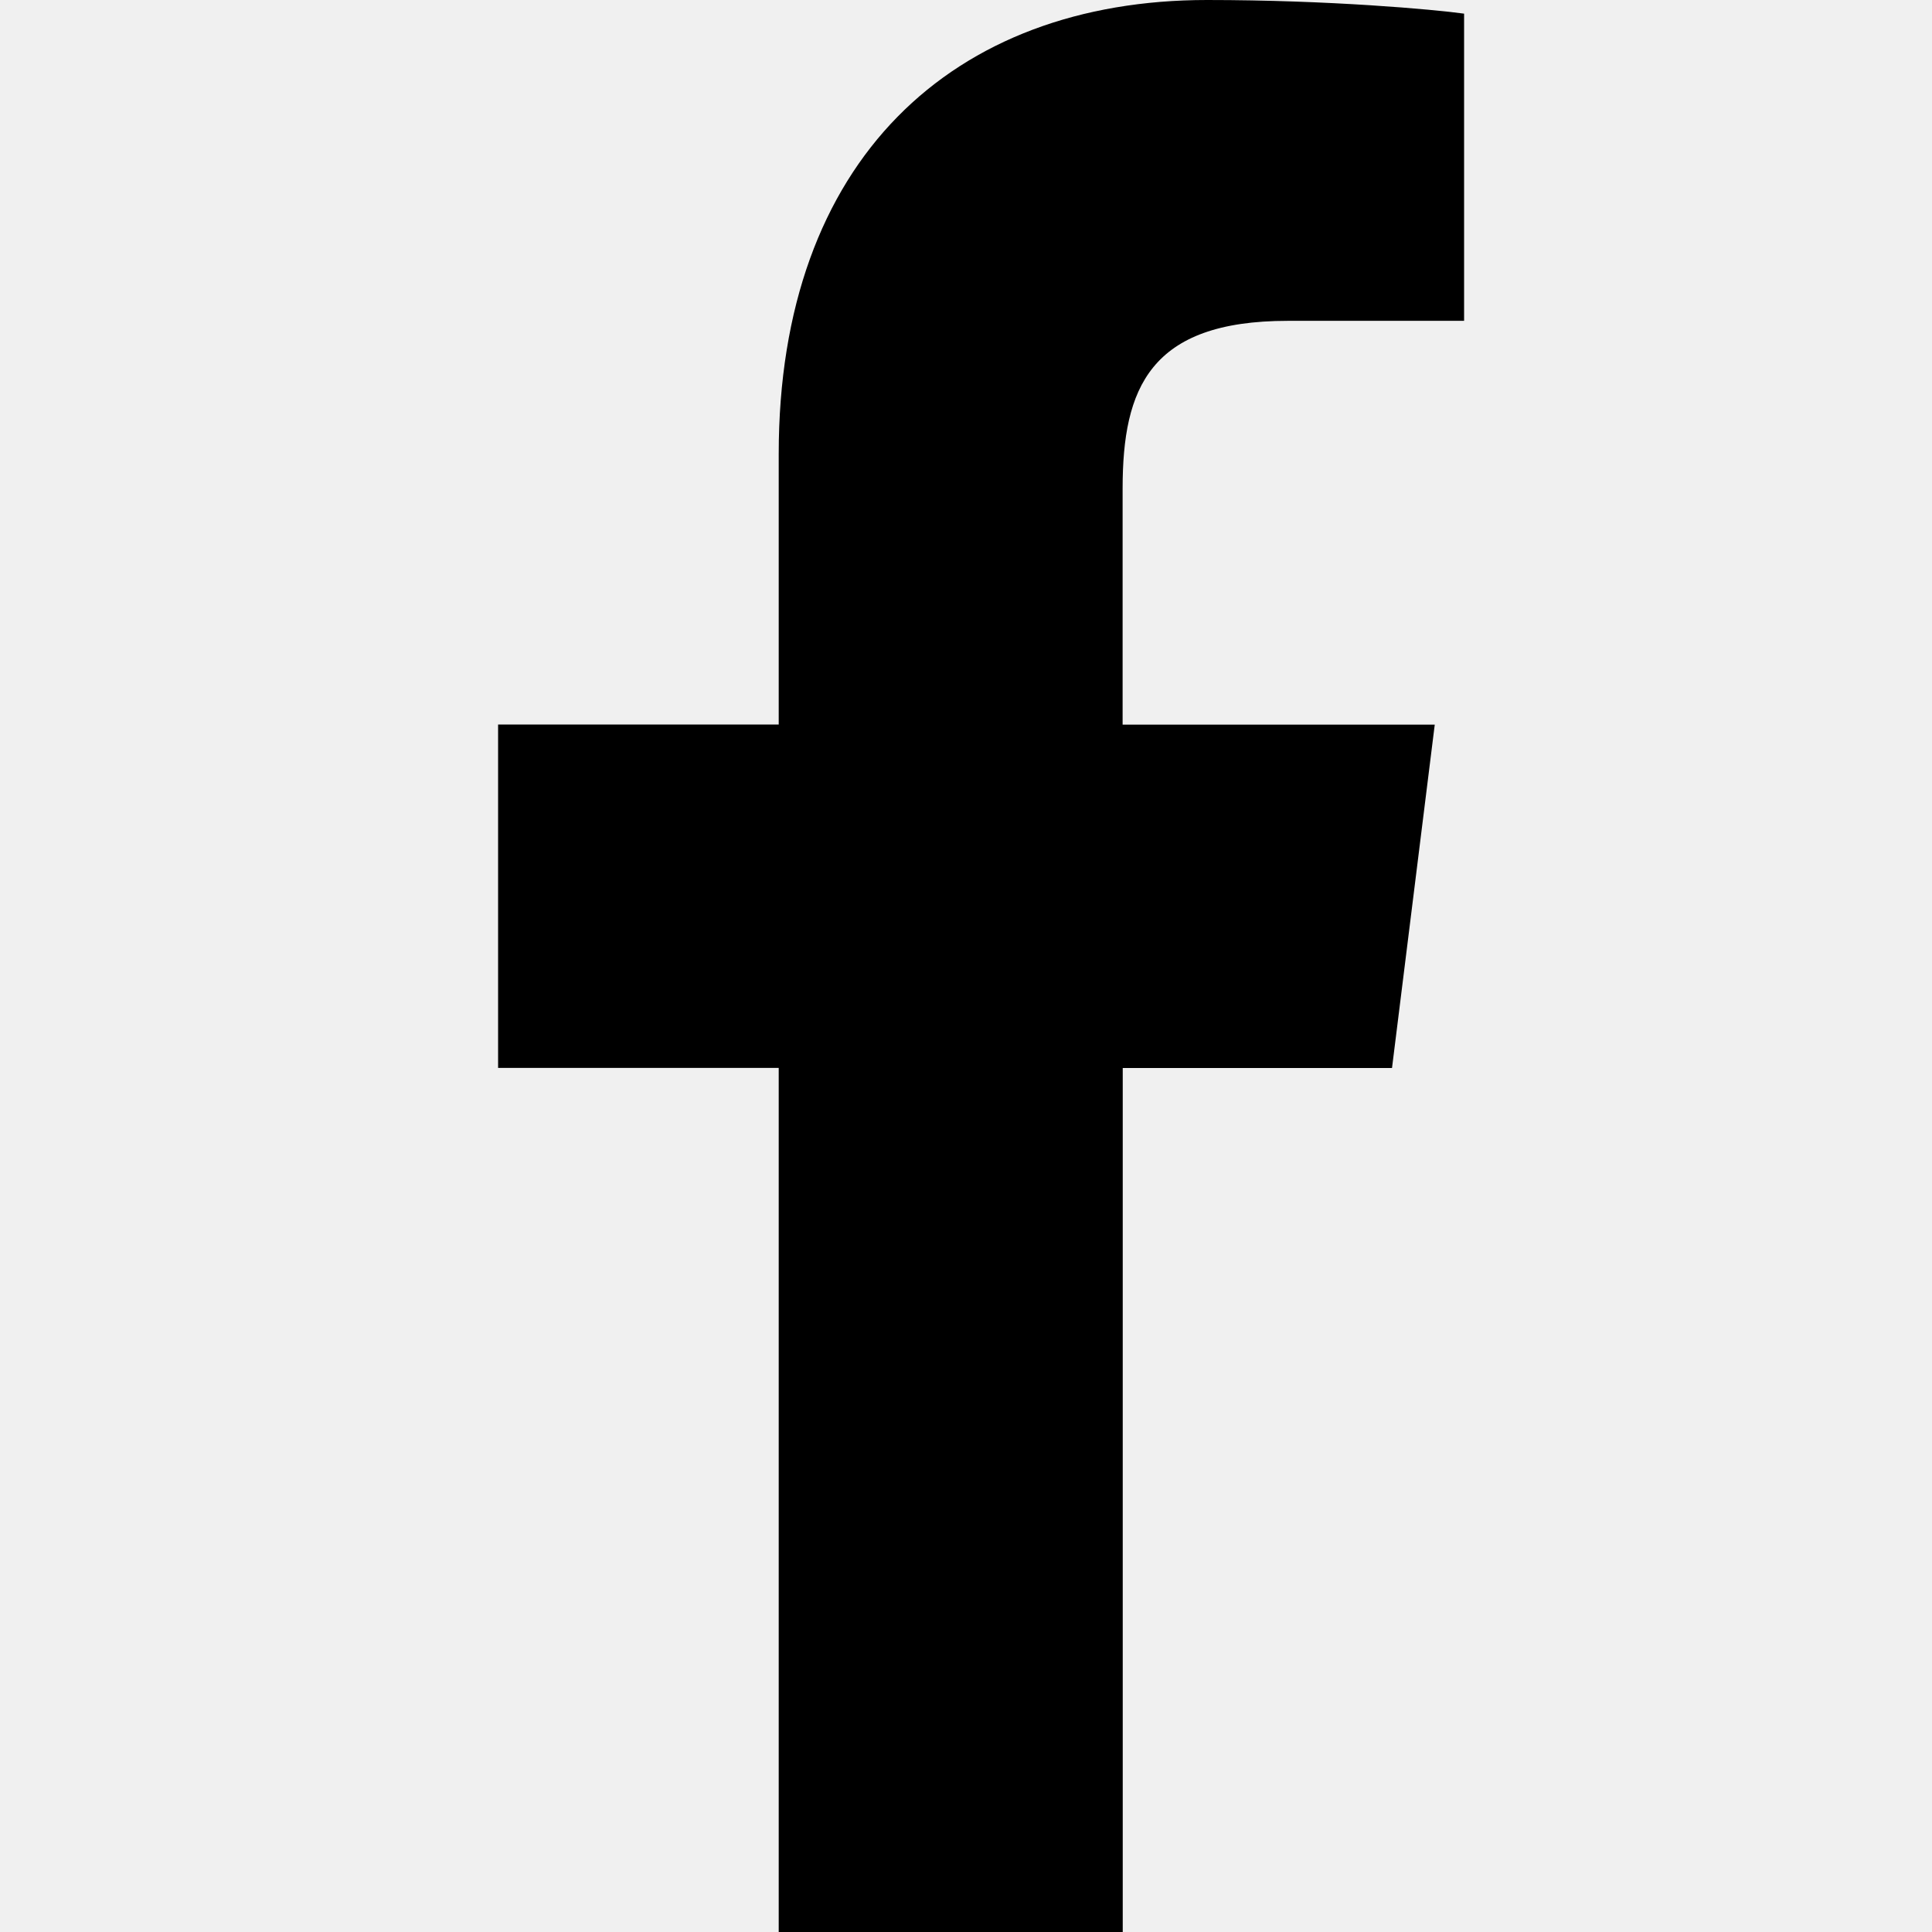
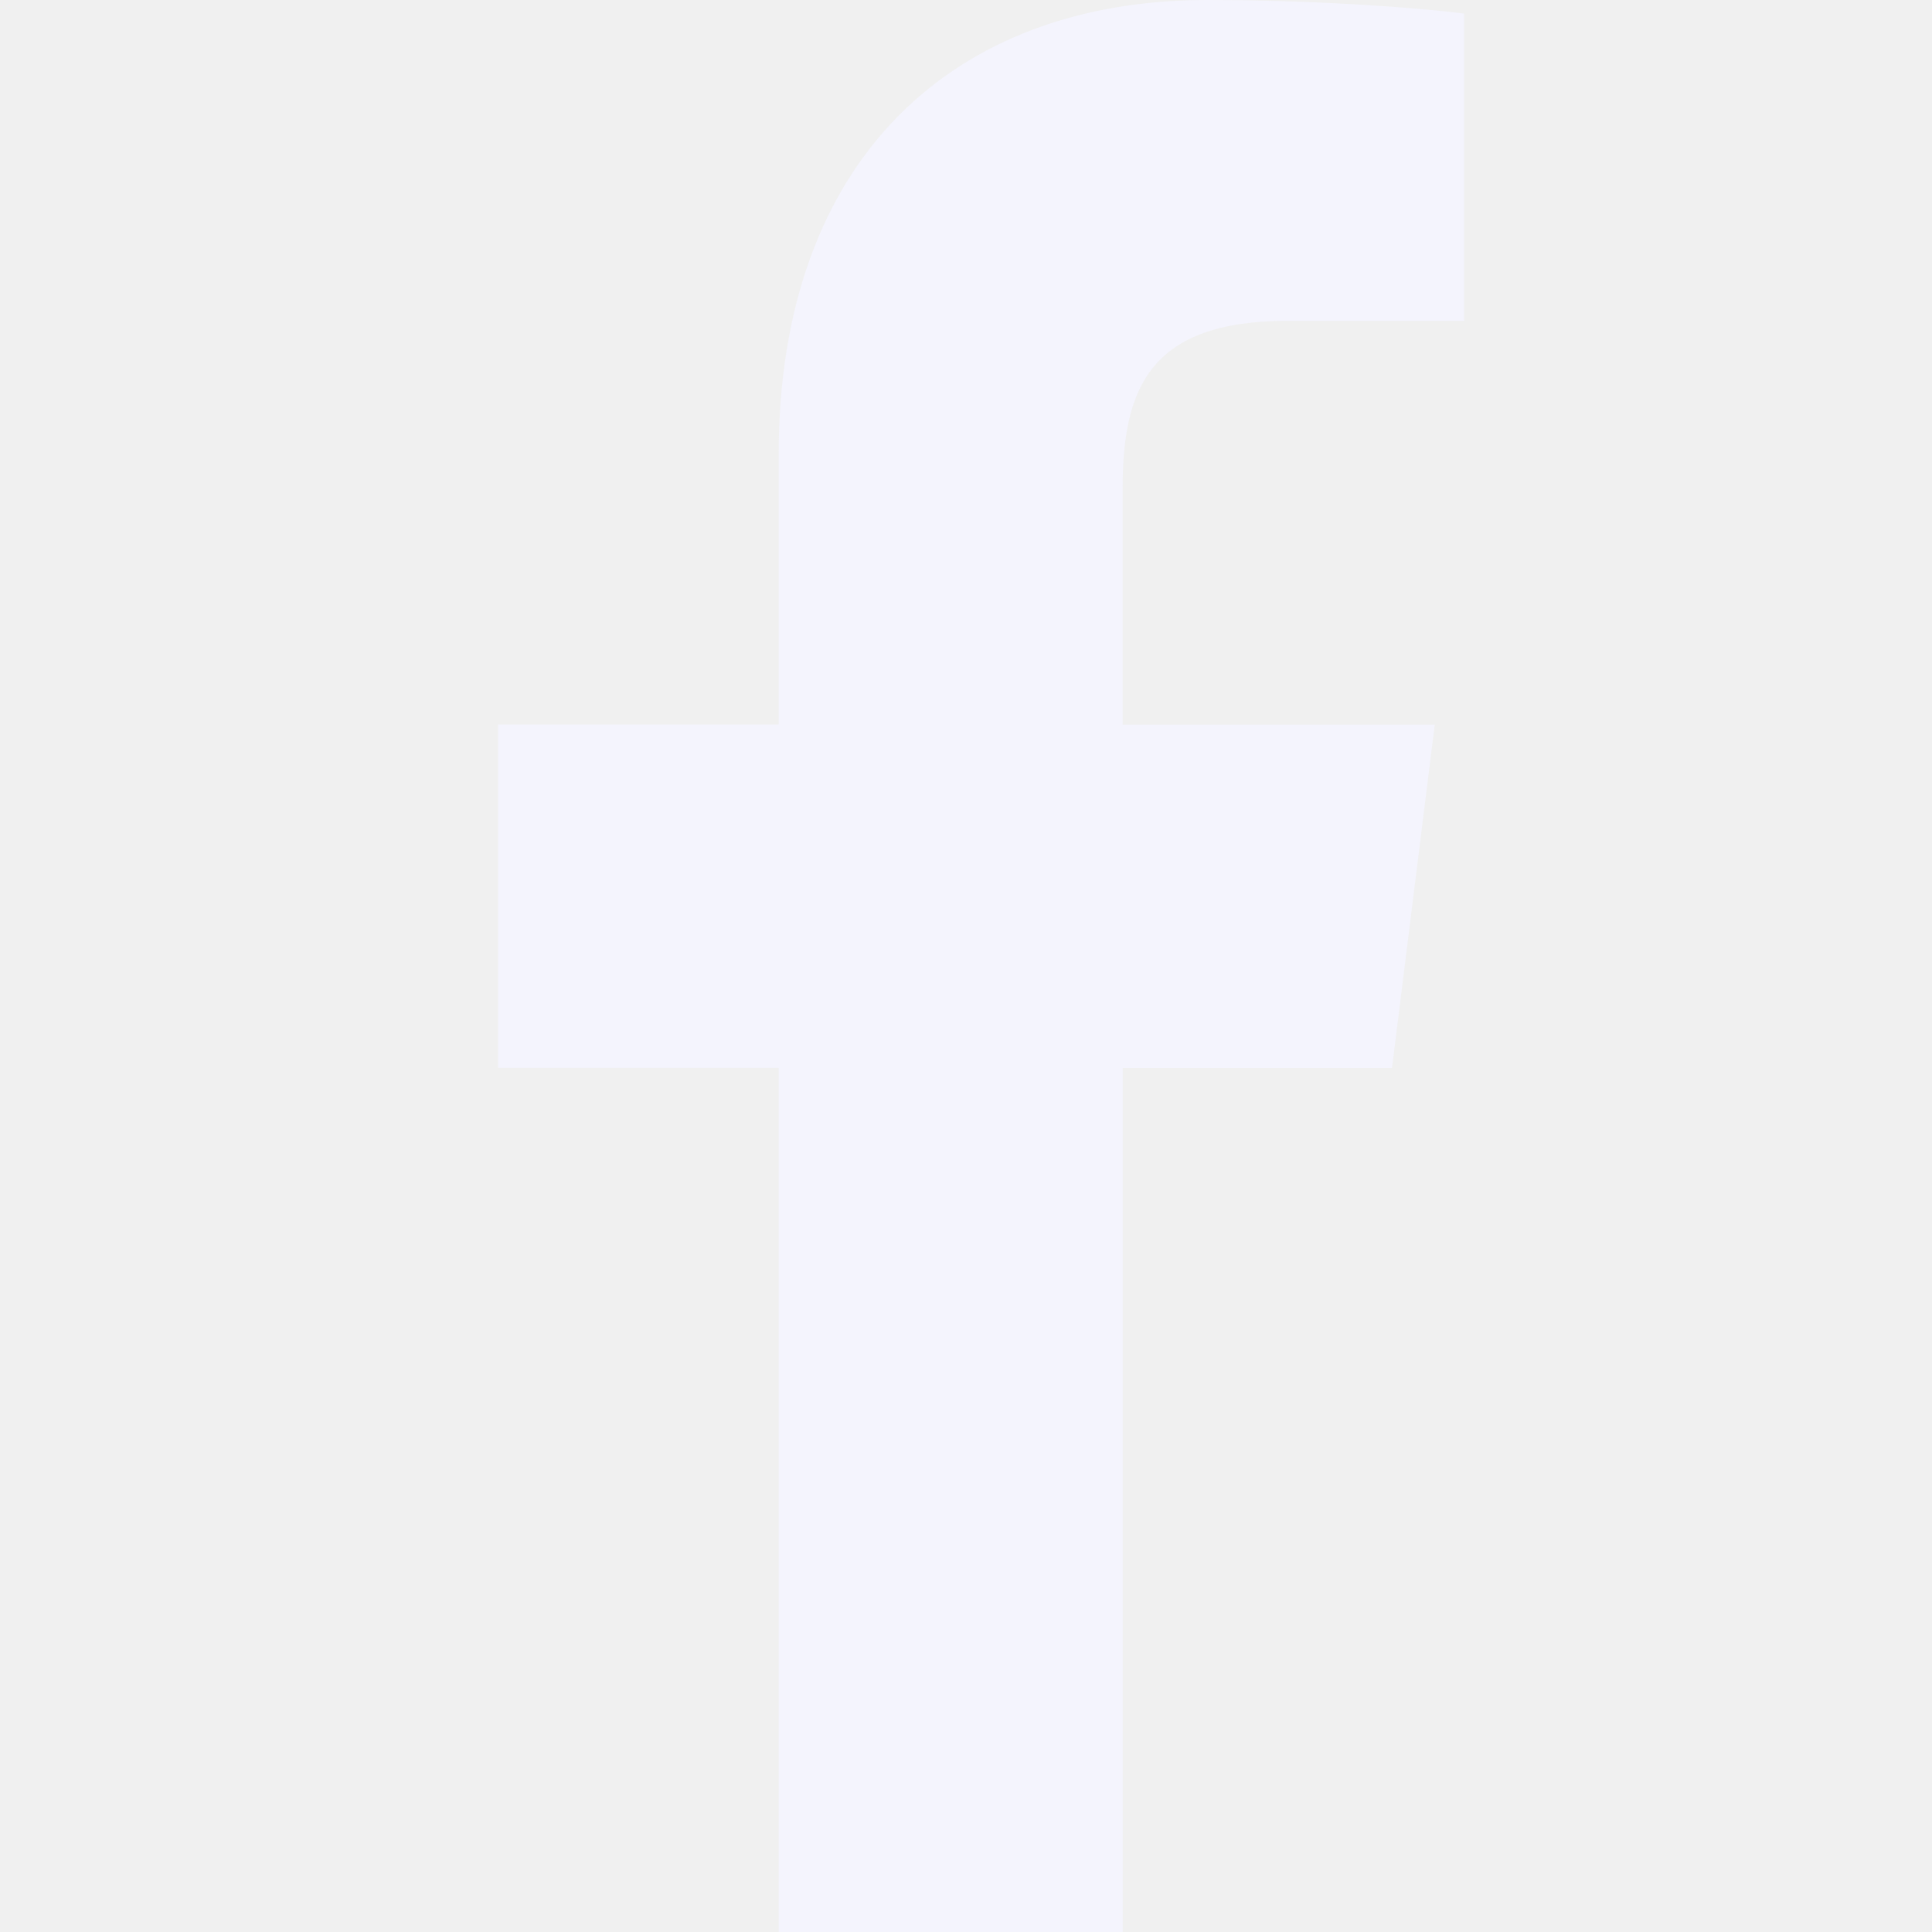
- <svg xmlns="http://www.w3.org/2000/svg" width="16" height="16" viewBox="0 0 16 16" fill="#000000">
-   <g clip-path="url(#clip0_404976_1047)">
-     <path class="letter" d="M10.665 2.657H12.125V0.113C11.873 0.078 11.007 -0 9.997 -0C7.891 -0 6.449 1.325 6.449 3.759V6H4.125V8.844H6.449V16H9.298V8.845H11.528L11.882 6.001H9.297V4.041C9.298 3.219 9.519 2.657 10.665 2.657Z" fill="#000000" />
+ <svg xmlns="http://www.w3.org/2000/svg" width="16" height="16" viewBox="0 0 16 16" fill="none">
+   <g clip-path="url(#clip0_404988_966)">
+     <path d="M10.665 2.657H12.125V0.113C11.873 0.078 11.007 -0 9.997 -0C7.891 -0 6.449 1.325 6.449 3.759V6H4.125V8.844H6.449V16H9.298V8.845H11.528L11.882 6.001H9.297V4.041C9.298 3.219 9.519 2.657 10.665 2.657Z" fill="#F4F4FD" />
  </g>
  <defs>
-     <clipPath id="clip0_404976_1047">
+     <clipPath id="clip0_404988_966">
      <rect width="16" height="16" fill="white" />
    </clipPath>
  </defs>
</svg>
